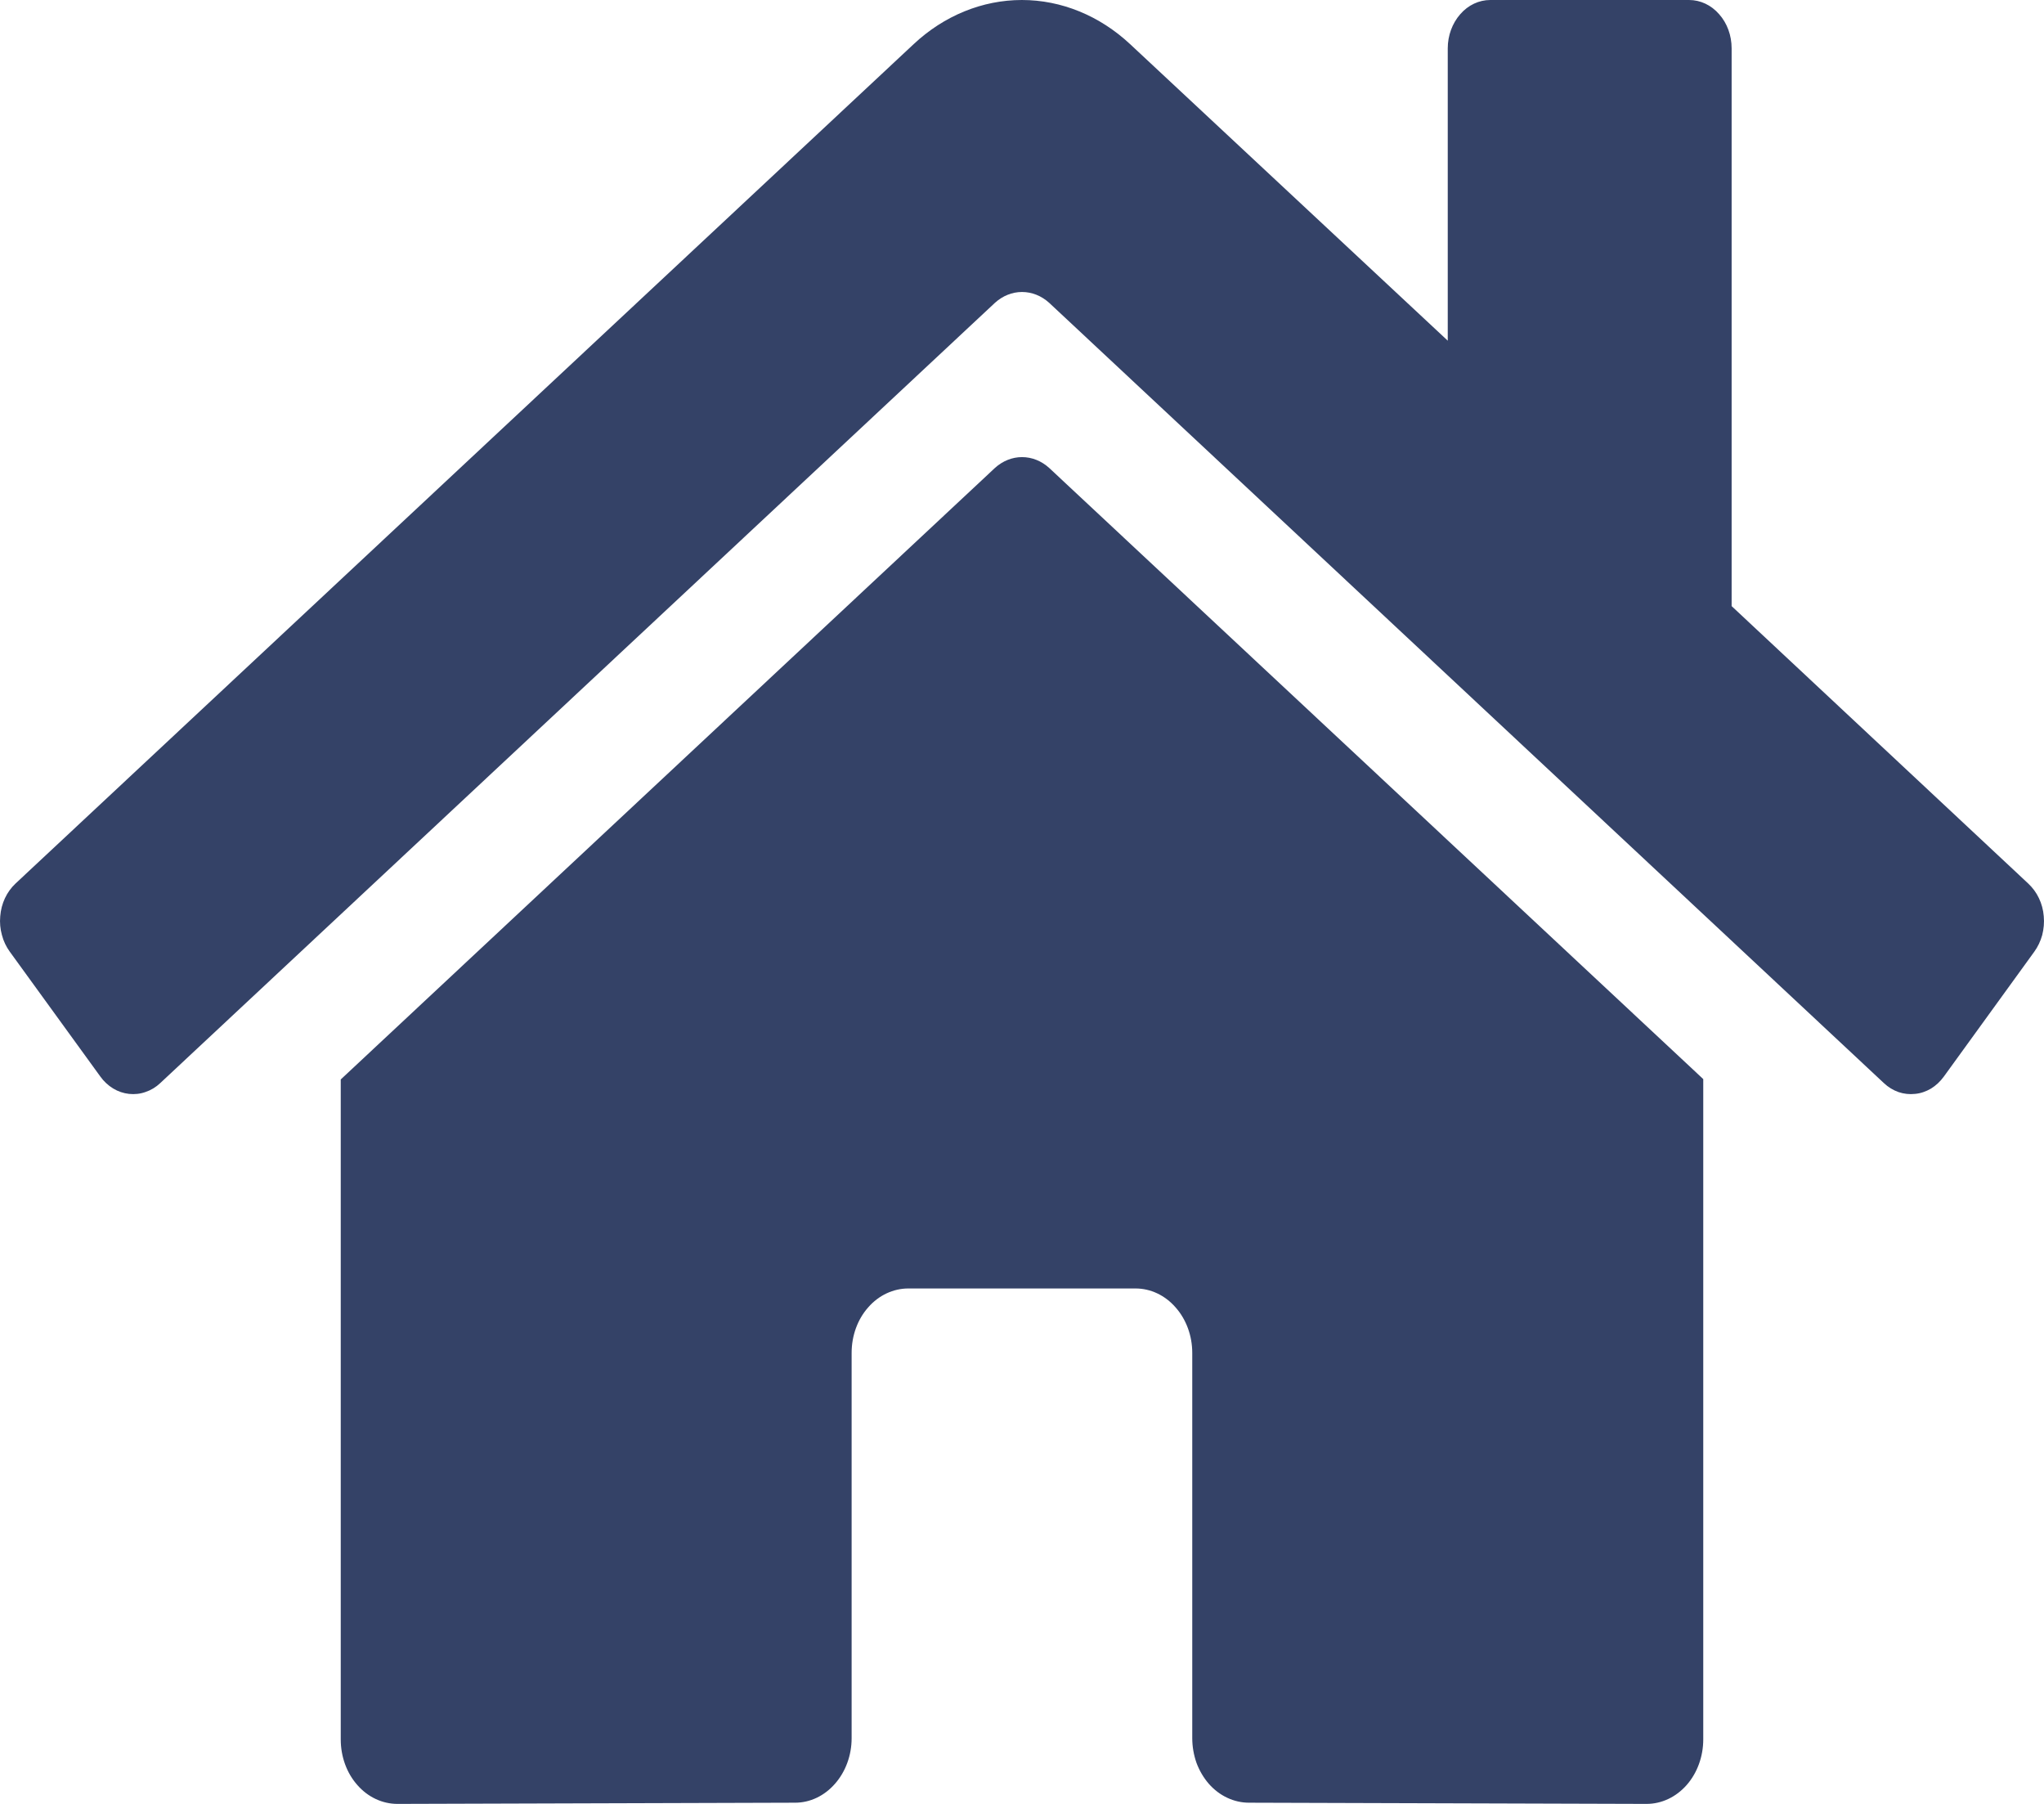
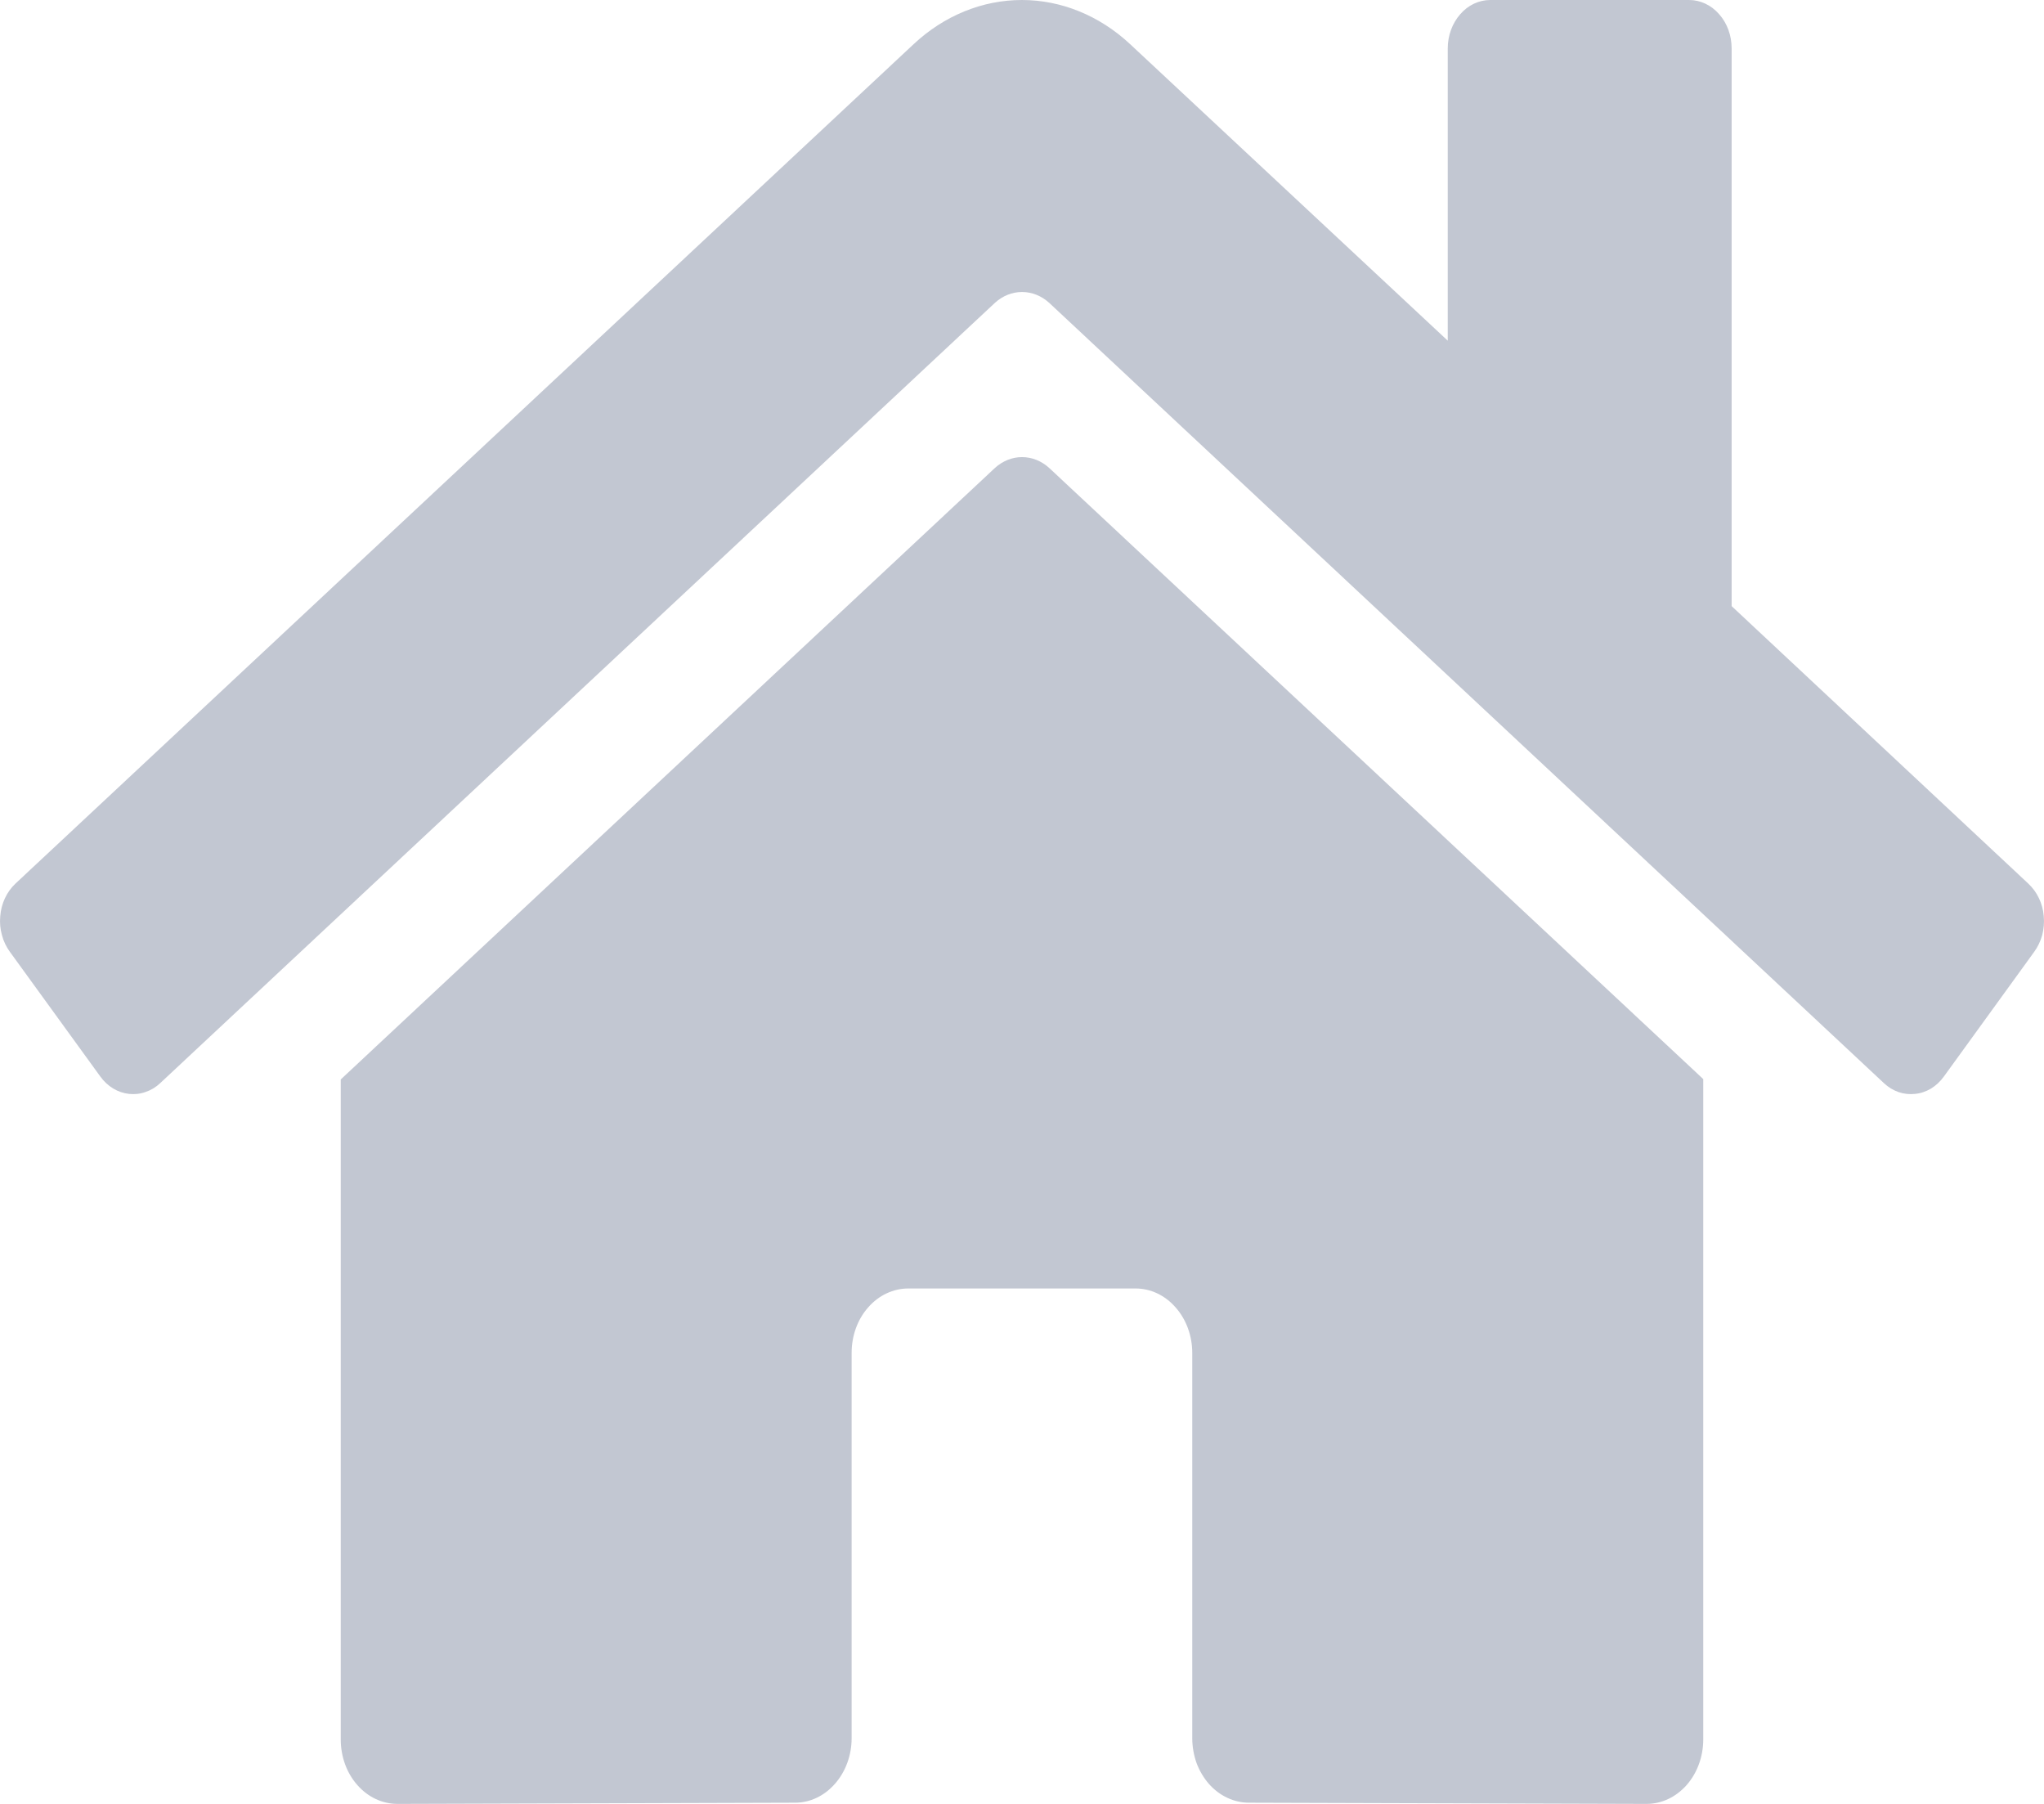
<svg xmlns="http://www.w3.org/2000/svg" width="17" height="15" viewBox="0 0 17 15" fill="none">
-   <path opacity="1" d="M8.275 3.891L2.834 8.976V14.464C2.834 14.606 2.883 14.743 2.972 14.843C3.06 14.944 3.181 15 3.306 15L6.613 14.99C6.738 14.99 6.857 14.933 6.945 14.832C7.033 14.732 7.083 14.596 7.083 14.454V11.25C7.083 11.107 7.132 10.971 7.221 10.871C7.309 10.77 7.43 10.714 7.555 10.714H9.444C9.569 10.714 9.689 10.77 9.777 10.871C9.866 10.971 9.916 11.107 9.916 11.25V14.452C9.916 14.523 9.928 14.592 9.951 14.658C9.975 14.723 10.01 14.782 10.053 14.832C10.097 14.882 10.149 14.922 10.207 14.949C10.264 14.976 10.326 14.99 10.388 14.99L13.694 15C13.819 15 13.939 14.944 14.028 14.843C14.116 14.743 14.166 14.606 14.166 14.464V8.973L8.726 3.891C8.662 3.833 8.583 3.801 8.5 3.801C8.418 3.801 8.339 3.833 8.275 3.891ZM16.869 7.347L14.402 5.04V0.402C14.402 0.295 14.365 0.193 14.298 0.118C14.232 0.042 14.142 0 14.048 0H12.395C12.301 0 12.211 0.042 12.145 0.118C12.079 0.193 12.041 0.295 12.041 0.402V2.833L9.399 0.367C9.145 0.13 8.827 0 8.499 0C8.171 0 7.852 0.13 7.599 0.367L0.129 7.347C0.093 7.381 0.063 7.422 0.041 7.469C0.019 7.516 0.006 7.567 0.002 7.619C-0.003 7.672 0.002 7.725 0.016 7.775C0.029 7.826 0.052 7.873 0.081 7.913L0.834 8.951C0.863 8.992 0.9 9.026 0.941 9.051C0.982 9.076 1.027 9.091 1.073 9.096C1.12 9.101 1.167 9.096 1.211 9.08C1.256 9.065 1.297 9.04 1.333 9.006L8.275 2.518C8.339 2.46 8.418 2.428 8.5 2.428C8.583 2.428 8.662 2.46 8.726 2.518L15.668 9.006C15.704 9.04 15.745 9.065 15.79 9.081C15.834 9.096 15.881 9.101 15.927 9.096C15.974 9.092 16.019 9.076 16.06 9.052C16.101 9.027 16.137 8.993 16.167 8.952L16.919 7.914C16.949 7.873 16.971 7.826 16.985 7.776C16.998 7.725 17.003 7.672 16.998 7.619C16.994 7.566 16.98 7.515 16.958 7.469C16.936 7.422 16.905 7.381 16.869 7.347Z" fill="#344267" />
+   <path opacity="0.3" d="M8.275 3.891L2.834 8.976V14.464C2.834 14.606 2.883 14.743 2.972 14.843C3.06 14.944 3.181 15 3.306 15L6.613 14.99C6.738 14.99 6.857 14.933 6.945 14.832C7.033 14.732 7.083 14.596 7.083 14.454V11.25C7.083 11.107 7.132 10.971 7.221 10.871C7.309 10.77 7.43 10.714 7.555 10.714H9.444C9.569 10.714 9.689 10.77 9.777 10.871C9.866 10.971 9.916 11.107 9.916 11.25V14.452C9.916 14.523 9.928 14.592 9.951 14.658C9.975 14.723 10.01 14.782 10.053 14.832C10.097 14.882 10.149 14.922 10.207 14.949C10.264 14.976 10.326 14.99 10.388 14.99L13.694 15C13.819 15 13.939 14.944 14.028 14.843C14.116 14.743 14.166 14.606 14.166 14.464V8.973L8.726 3.891C8.662 3.833 8.583 3.801 8.5 3.801C8.418 3.801 8.339 3.833 8.275 3.891ZM16.869 7.347L14.402 5.04V0.402C14.402 0.295 14.365 0.193 14.298 0.118C14.232 0.042 14.142 0 14.048 0H12.395C12.301 0 12.211 0.042 12.145 0.118C12.079 0.193 12.041 0.295 12.041 0.402V2.833L9.399 0.367C9.145 0.13 8.827 0 8.499 0C8.171 0 7.852 0.13 7.599 0.367L0.129 7.347C0.093 7.381 0.063 7.422 0.041 7.469C0.019 7.516 0.006 7.567 0.002 7.619C-0.003 7.672 0.002 7.725 0.016 7.775C0.029 7.826 0.052 7.873 0.081 7.913L0.834 8.951C0.863 8.992 0.9 9.026 0.941 9.051C0.982 9.076 1.027 9.091 1.073 9.096C1.12 9.101 1.167 9.096 1.211 9.08C1.256 9.065 1.297 9.04 1.333 9.006L8.275 2.518C8.339 2.46 8.418 2.428 8.5 2.428C8.583 2.428 8.662 2.46 8.726 2.518L15.668 9.006C15.704 9.04 15.745 9.065 15.79 9.081C15.834 9.096 15.881 9.101 15.927 9.096C15.974 9.092 16.019 9.076 16.06 9.052C16.101 9.027 16.137 8.993 16.167 8.952L16.919 7.914C16.949 7.873 16.971 7.826 16.985 7.776C16.998 7.725 17.003 7.672 16.998 7.619C16.994 7.566 16.98 7.515 16.958 7.469C16.936 7.422 16.905 7.381 16.869 7.347Z" fill="#344267" />
</svg>
